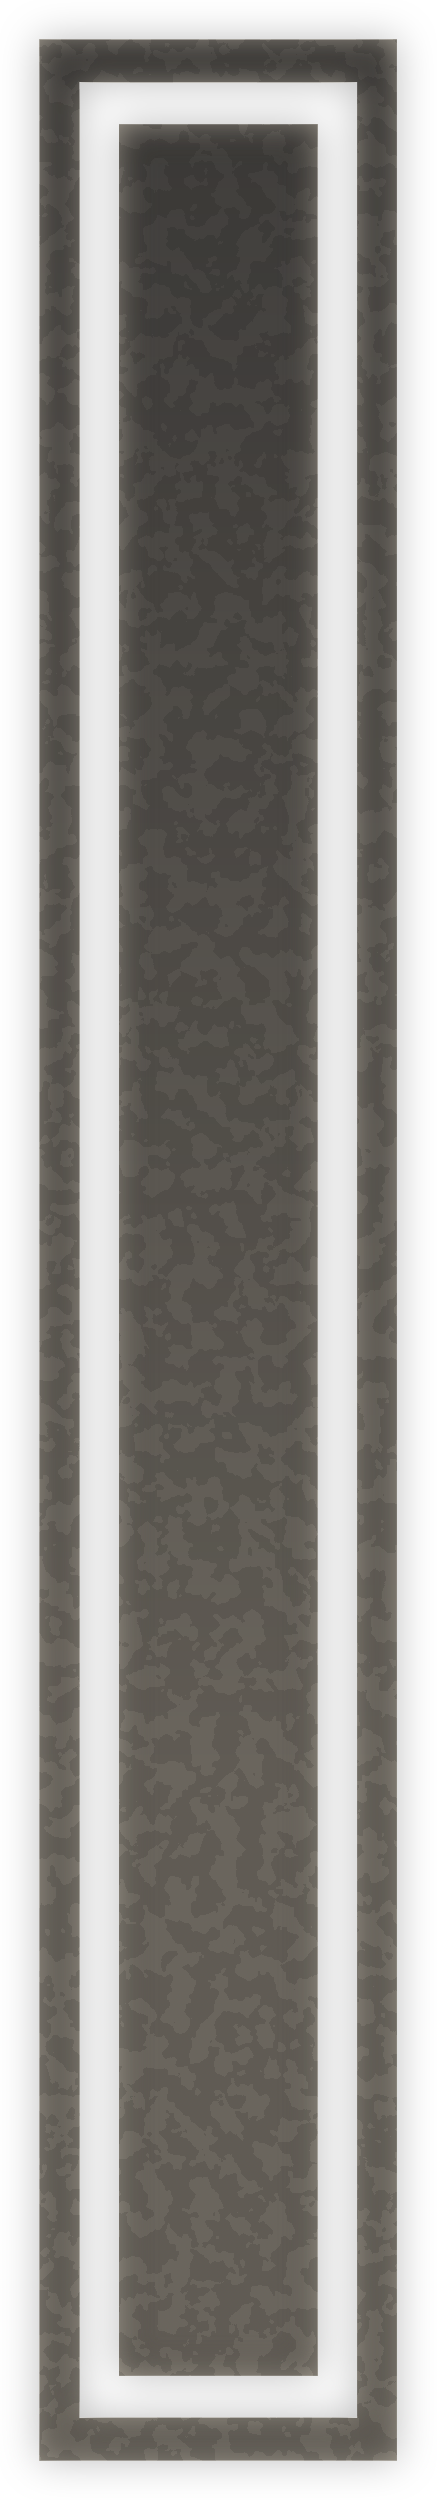
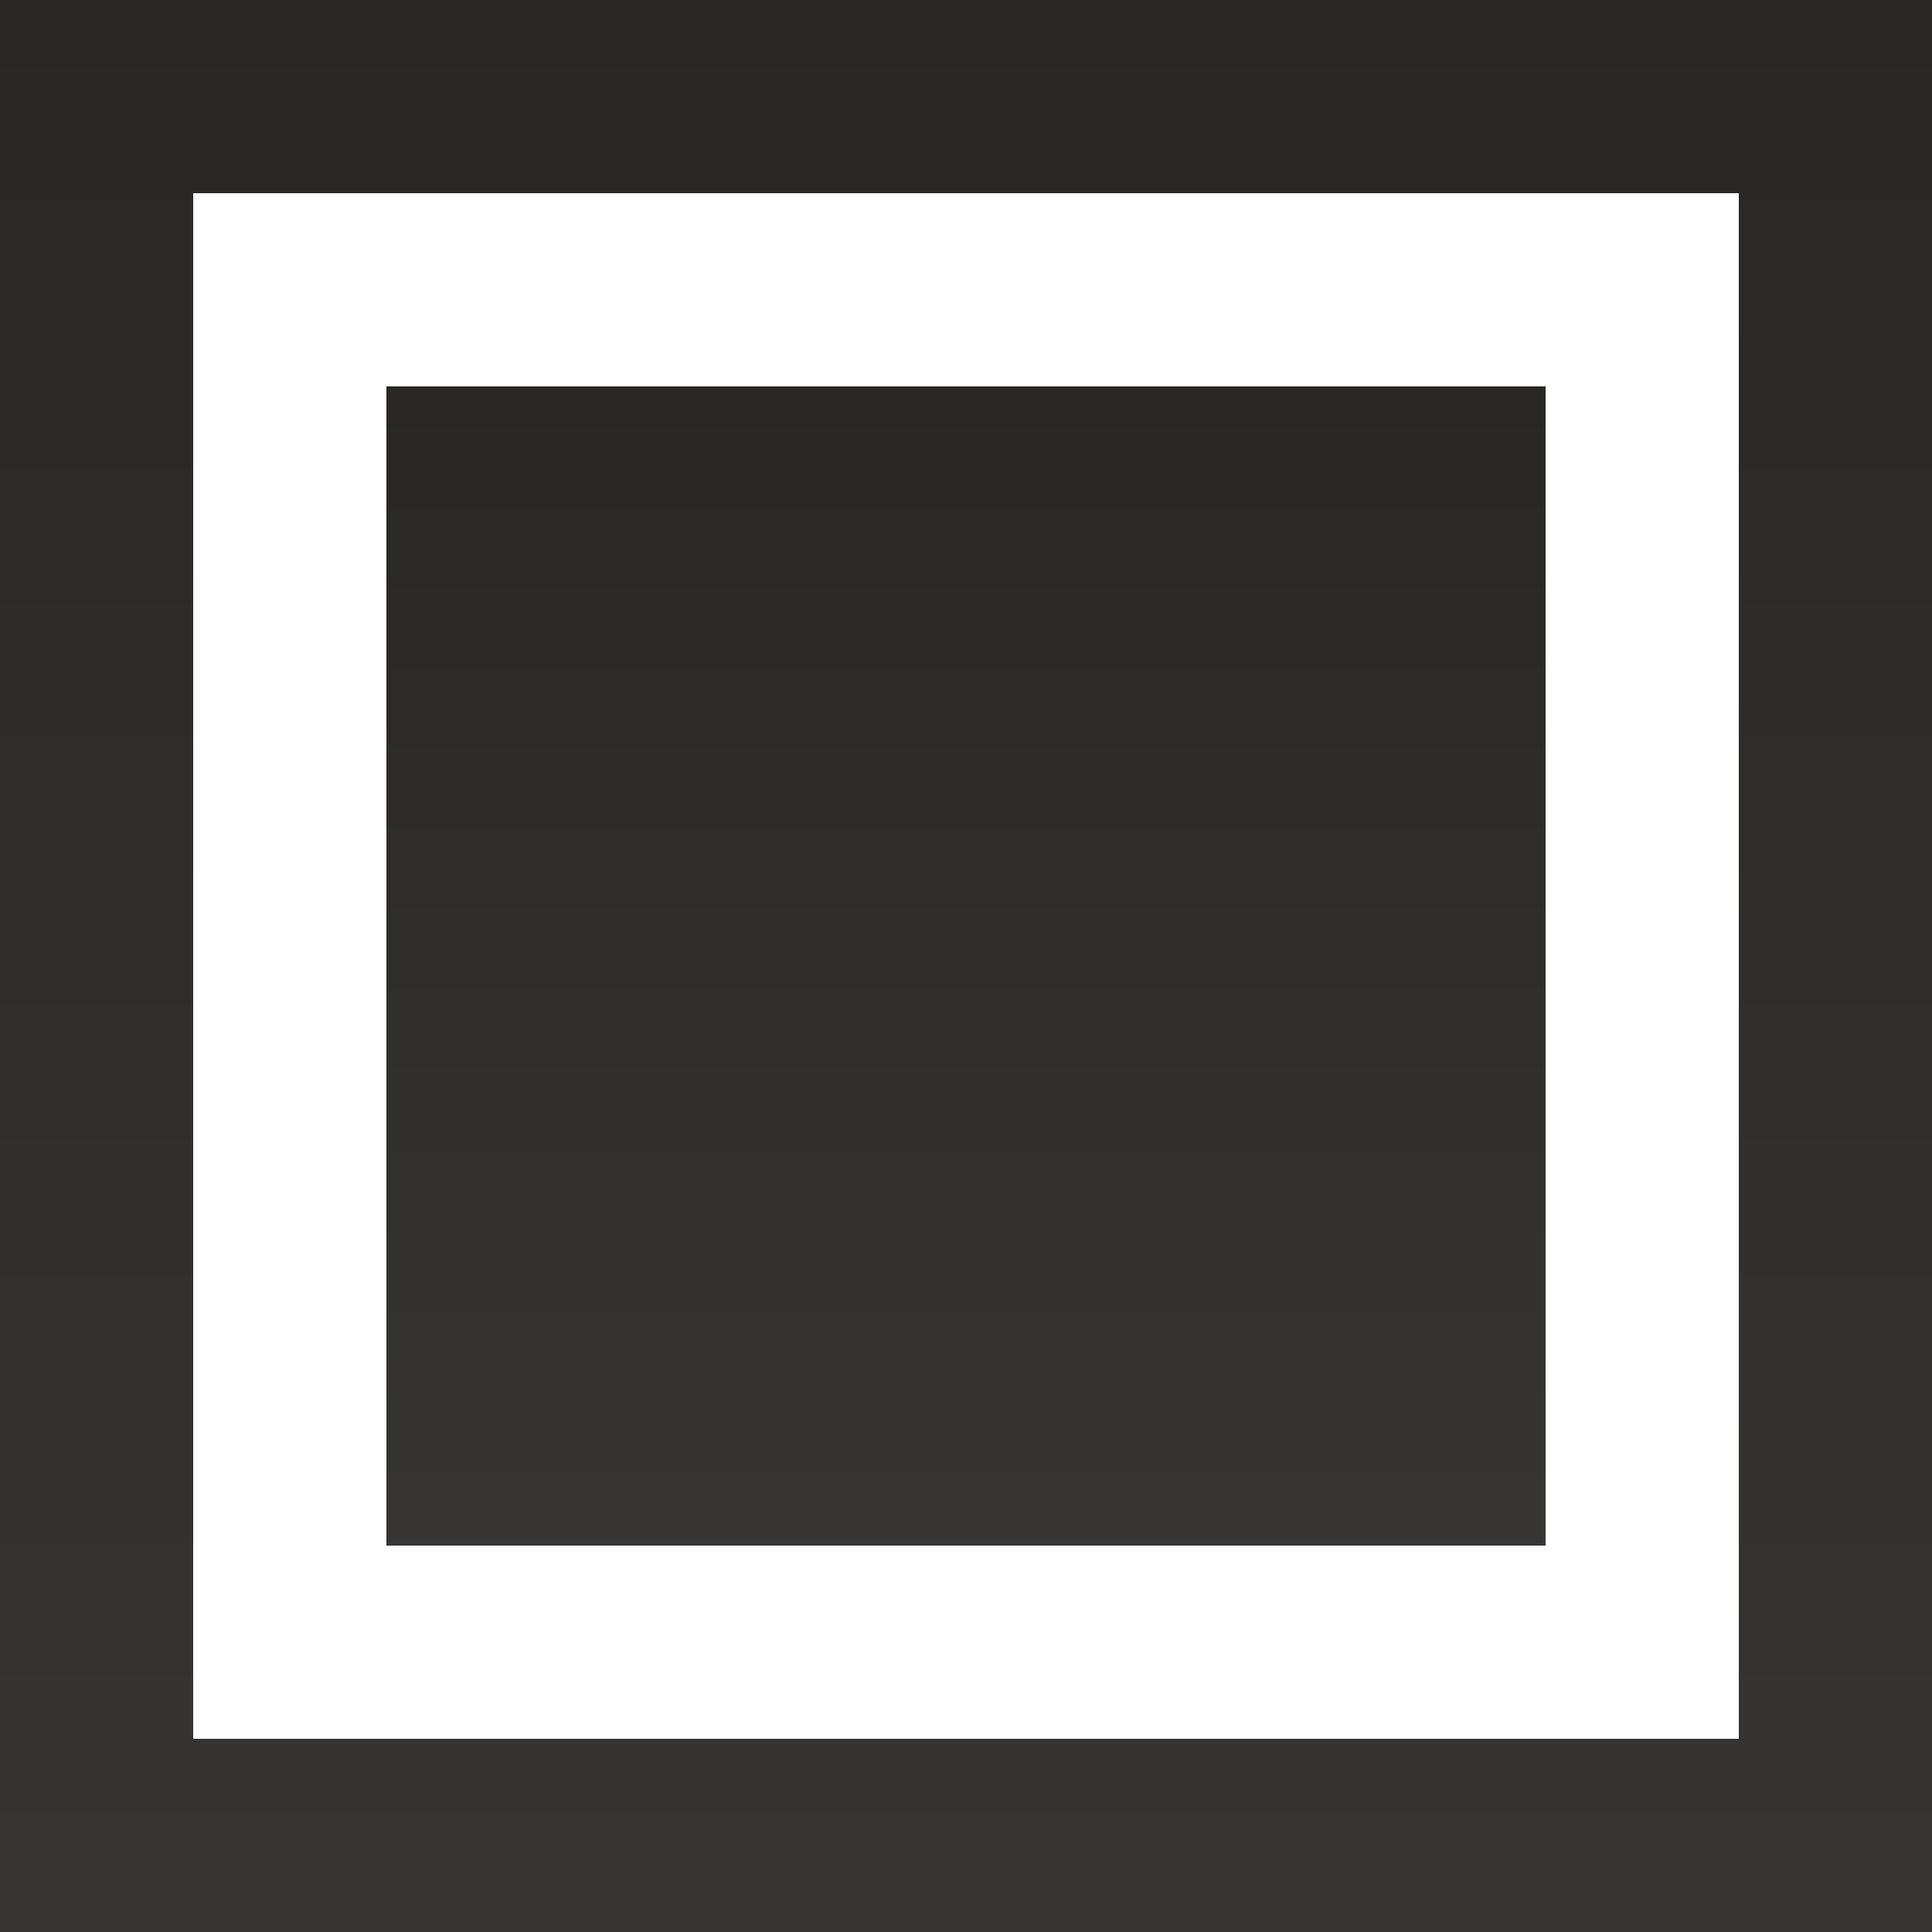
- <svg xmlns="http://www.w3.org/2000/svg" preserveAspectRatio="none" overflow="visible" style="display: block;" width="11" height="63" viewBox="0 0 11 63" fill="none">
-   <g id="scrollbar__thumb" filter="url(#filter0_diin_0_183)">
-     <path d="M8 59.867H3V3.133H8V59.867Z" fill="url(#paint0_linear_0_183)" />
-     <path fill-rule="evenodd" clip-rule="evenodd" d="M10 62H1V1H10V62ZM2 60.933H9V2.067H2V60.933Z" fill="url(#paint1_linear_0_183)" />
-   </g>
+ <svg xmlns="http://www.w3.org/2000/svg" width="10" height="10" viewBox="0 0 10 10" fill="none">
+   <rect x="0.5" y="0.5" width="9" height="9" stroke="url(#paint0_linear_309_203)" />
+   <rect x="2" y="2" width="6" height="6" fill="url(#paint1_linear_309_203)" />
  <defs>
-     <filter id="filter0_diin_0_183" x="0" y="0" width="11" height="63" filterUnits="userSpaceOnUse" color-interpolation-filters="sRGB">
-       <feFlood flood-opacity="0" result="BackgroundImageFix" />
-       <feColorMatrix in="SourceAlpha" type="matrix" values="0 0 0 0 0 0 0 0 0 0 0 0 0 0 0 0 0 0 127 0" result="hardAlpha" />
-       <feOffset />
-       <feGaussianBlur stdDeviation="0.5" />
-       <feComposite in2="hardAlpha" operator="out" />
-       <feColorMatrix type="matrix" values="0 0 0 0 0 0 0 0 0 0 0 0 0 0 0 0 0 0 0.25 0" />
-       <feBlend mode="normal" in2="BackgroundImageFix" result="effect1_dropShadow_0_183" />
-       <feBlend mode="normal" in="SourceGraphic" in2="BackgroundImageFix" result="shape" />
-       <feColorMatrix in="SourceAlpha" type="matrix" values="0 0 0 0 0 0 0 0 0 0 0 0 0 0 0 0 0 0 127 0" result="hardAlpha" />
-       <feOffset />
-       <feGaussianBlur stdDeviation="0.5" />
-       <feComposite in2="hardAlpha" operator="arithmetic" k2="-1" k3="1" />
-       <feColorMatrix type="matrix" values="0 0 0 0 0 0 0 0 0 0 0 0 0 0 0 0 0 0 0.55 0" />
-       <feBlend mode="normal" in2="shape" result="effect2_innerShadow_0_183" />
-       <feColorMatrix in="SourceAlpha" type="matrix" values="0 0 0 0 0 0 0 0 0 0 0 0 0 0 0 0 0 0 127 0" result="hardAlpha" />
-       <feOffset />
-       <feGaussianBlur stdDeviation="0.4" />
-       <feComposite in2="hardAlpha" operator="arithmetic" k2="-1" k3="1" />
-       <feColorMatrix type="matrix" values="0 0 0 0 0.812 0 0 0 0 0.78 0 0 0 0 0.722 0 0 0 0.76 0" />
-       <feBlend mode="normal" in2="effect2_innerShadow_0_183" result="effect3_innerShadow_0_183" />
-       <feTurbulence type="fractalNoise" baseFrequency="1.667 1.667" stitchTiles="stitch" numOctaves="3" result="noise" seed="3954" />
-       <feColorMatrix in="noise" type="luminanceToAlpha" result="alphaNoise" />
-       <feComponentTransfer in="alphaNoise" result="coloredNoise1">
-         <feFuncA type="discrete" tableValues="1 1 1 1 1 1 1 1 1 1 1 1 1 1 1 1 1 1 1 1 1 1 1 1 1 1 1 1 1 1 1 1 1 1 1 1 1 1 1 1 1 1 1 1 1 1 1 1 1 1 1 0 0 0 0 0 0 0 0 0 0 0 0 0 0 0 0 0 0 0 0 0 0 0 0 0 0 0 0 0 0 0 0 0 0 0 0 0 0 0 0 0 0 0 0 0 0 0 0 0 " />
-       </feComponentTransfer>
-       <feComposite operator="in" in2="effect3_innerShadow_0_183" in="coloredNoise1" result="noise1Clipped" />
-       <feFlood flood-color="rgba(0, 0, 0, 0.1)" result="color1Flood" />
-       <feComposite operator="in" in2="noise1Clipped" in="color1Flood" result="color1" />
-       <feMerge result="effect4_noise_0_183">
-         <feMergeNode in="effect3_innerShadow_0_183" />
-         <feMergeNode in="color1" />
-       </feMerge>
-       <feBlend mode="normal" in="effect4_noise_0_183" in2="effect1_dropShadow_0_183" result="effect4_noise_0_183" />
-     </filter>
-     <linearGradient id="paint0_linear_0_183" x1="5.5" y1="1" x2="5.5" y2="44.733" gradientUnits="userSpaceOnUse">
-       <stop stop-color="#3E3C3A" />
-       <stop offset="1" stop-color="#6A655D" />
+     <linearGradient id="paint0_linear_309_203" x1="4.926" y1="0" x2="4.926" y2="14.578" gradientUnits="userSpaceOnUse">
+       <stop stop-color="#282726" />
+       <stop offset="1" stop-color="#3E3C3A" />
    </linearGradient>
-     <linearGradient id="paint1_linear_0_183" x1="5.5" y1="1" x2="5.5" y2="44.733" gradientUnits="userSpaceOnUse">
-       <stop stop-color="#3E3C3A" />
-       <stop offset="1" stop-color="#6A655D" />
+     <linearGradient id="paint1_linear_309_203" x1="4.955" y1="2" x2="4.955" y2="10.747" gradientUnits="userSpaceOnUse">
+       <stop stop-color="#282726" />
+       <stop offset="1" stop-color="#3E3C3A" />
    </linearGradient>
  </defs>
</svg>
